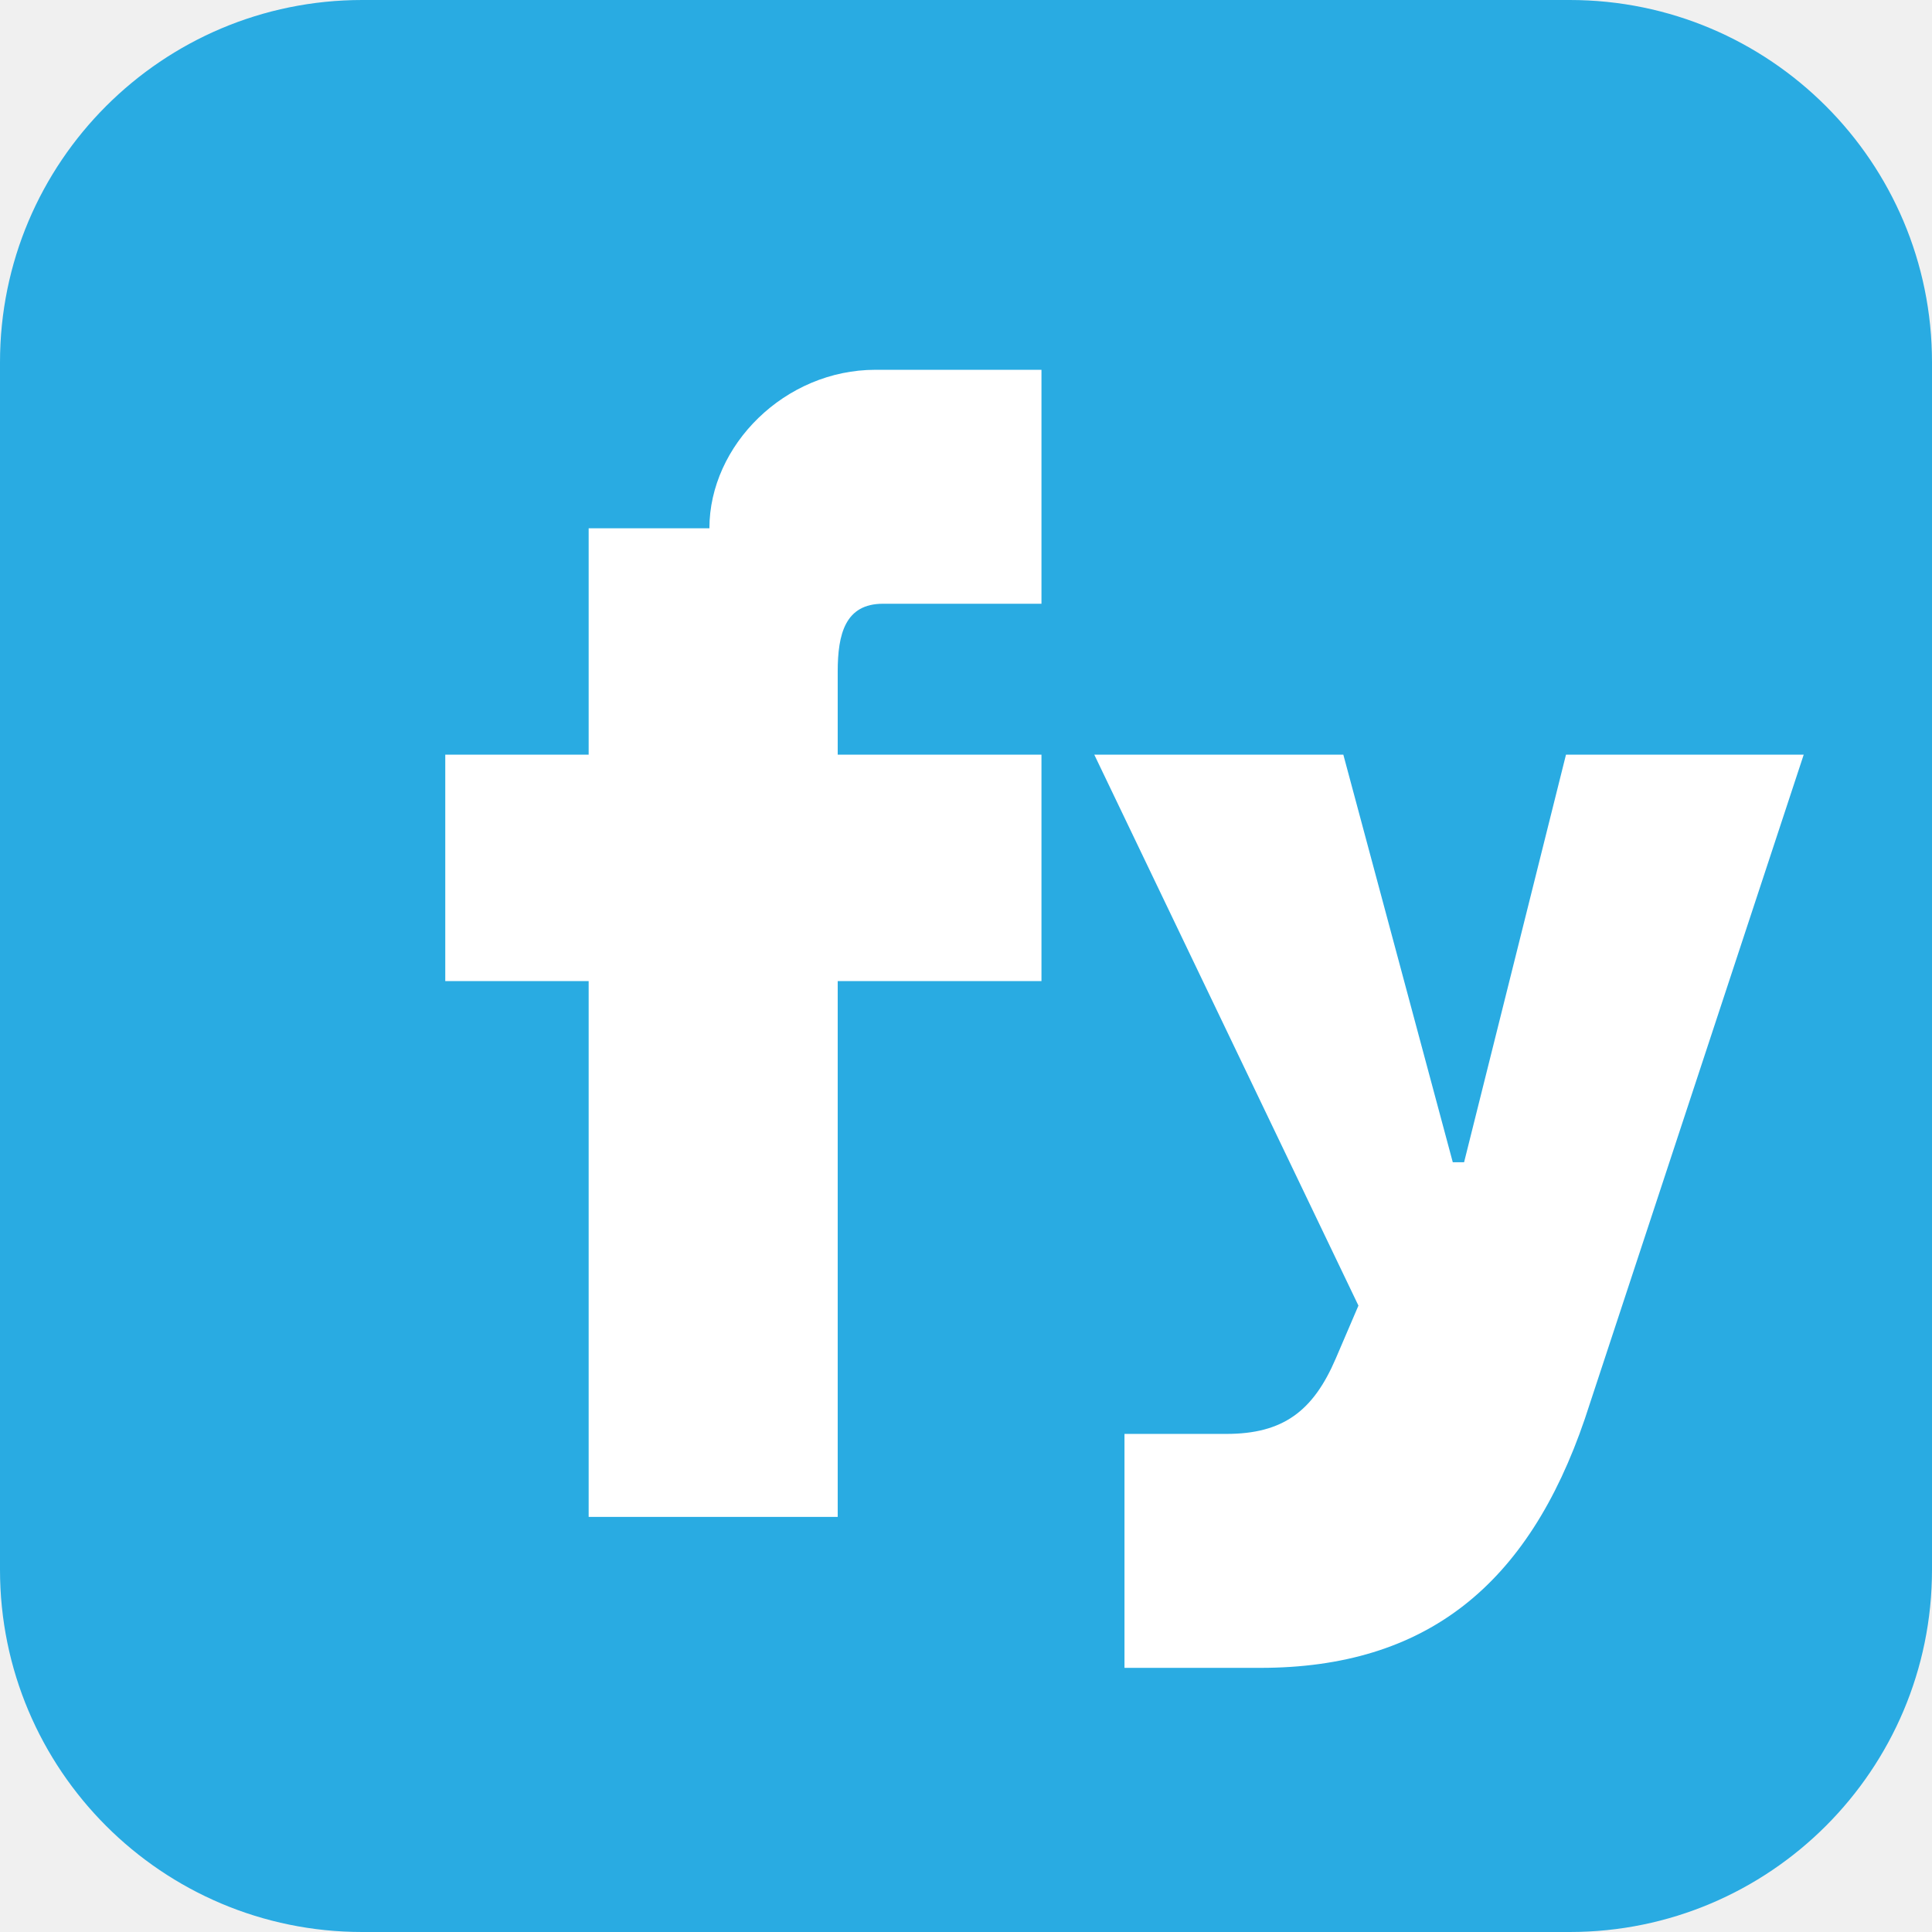
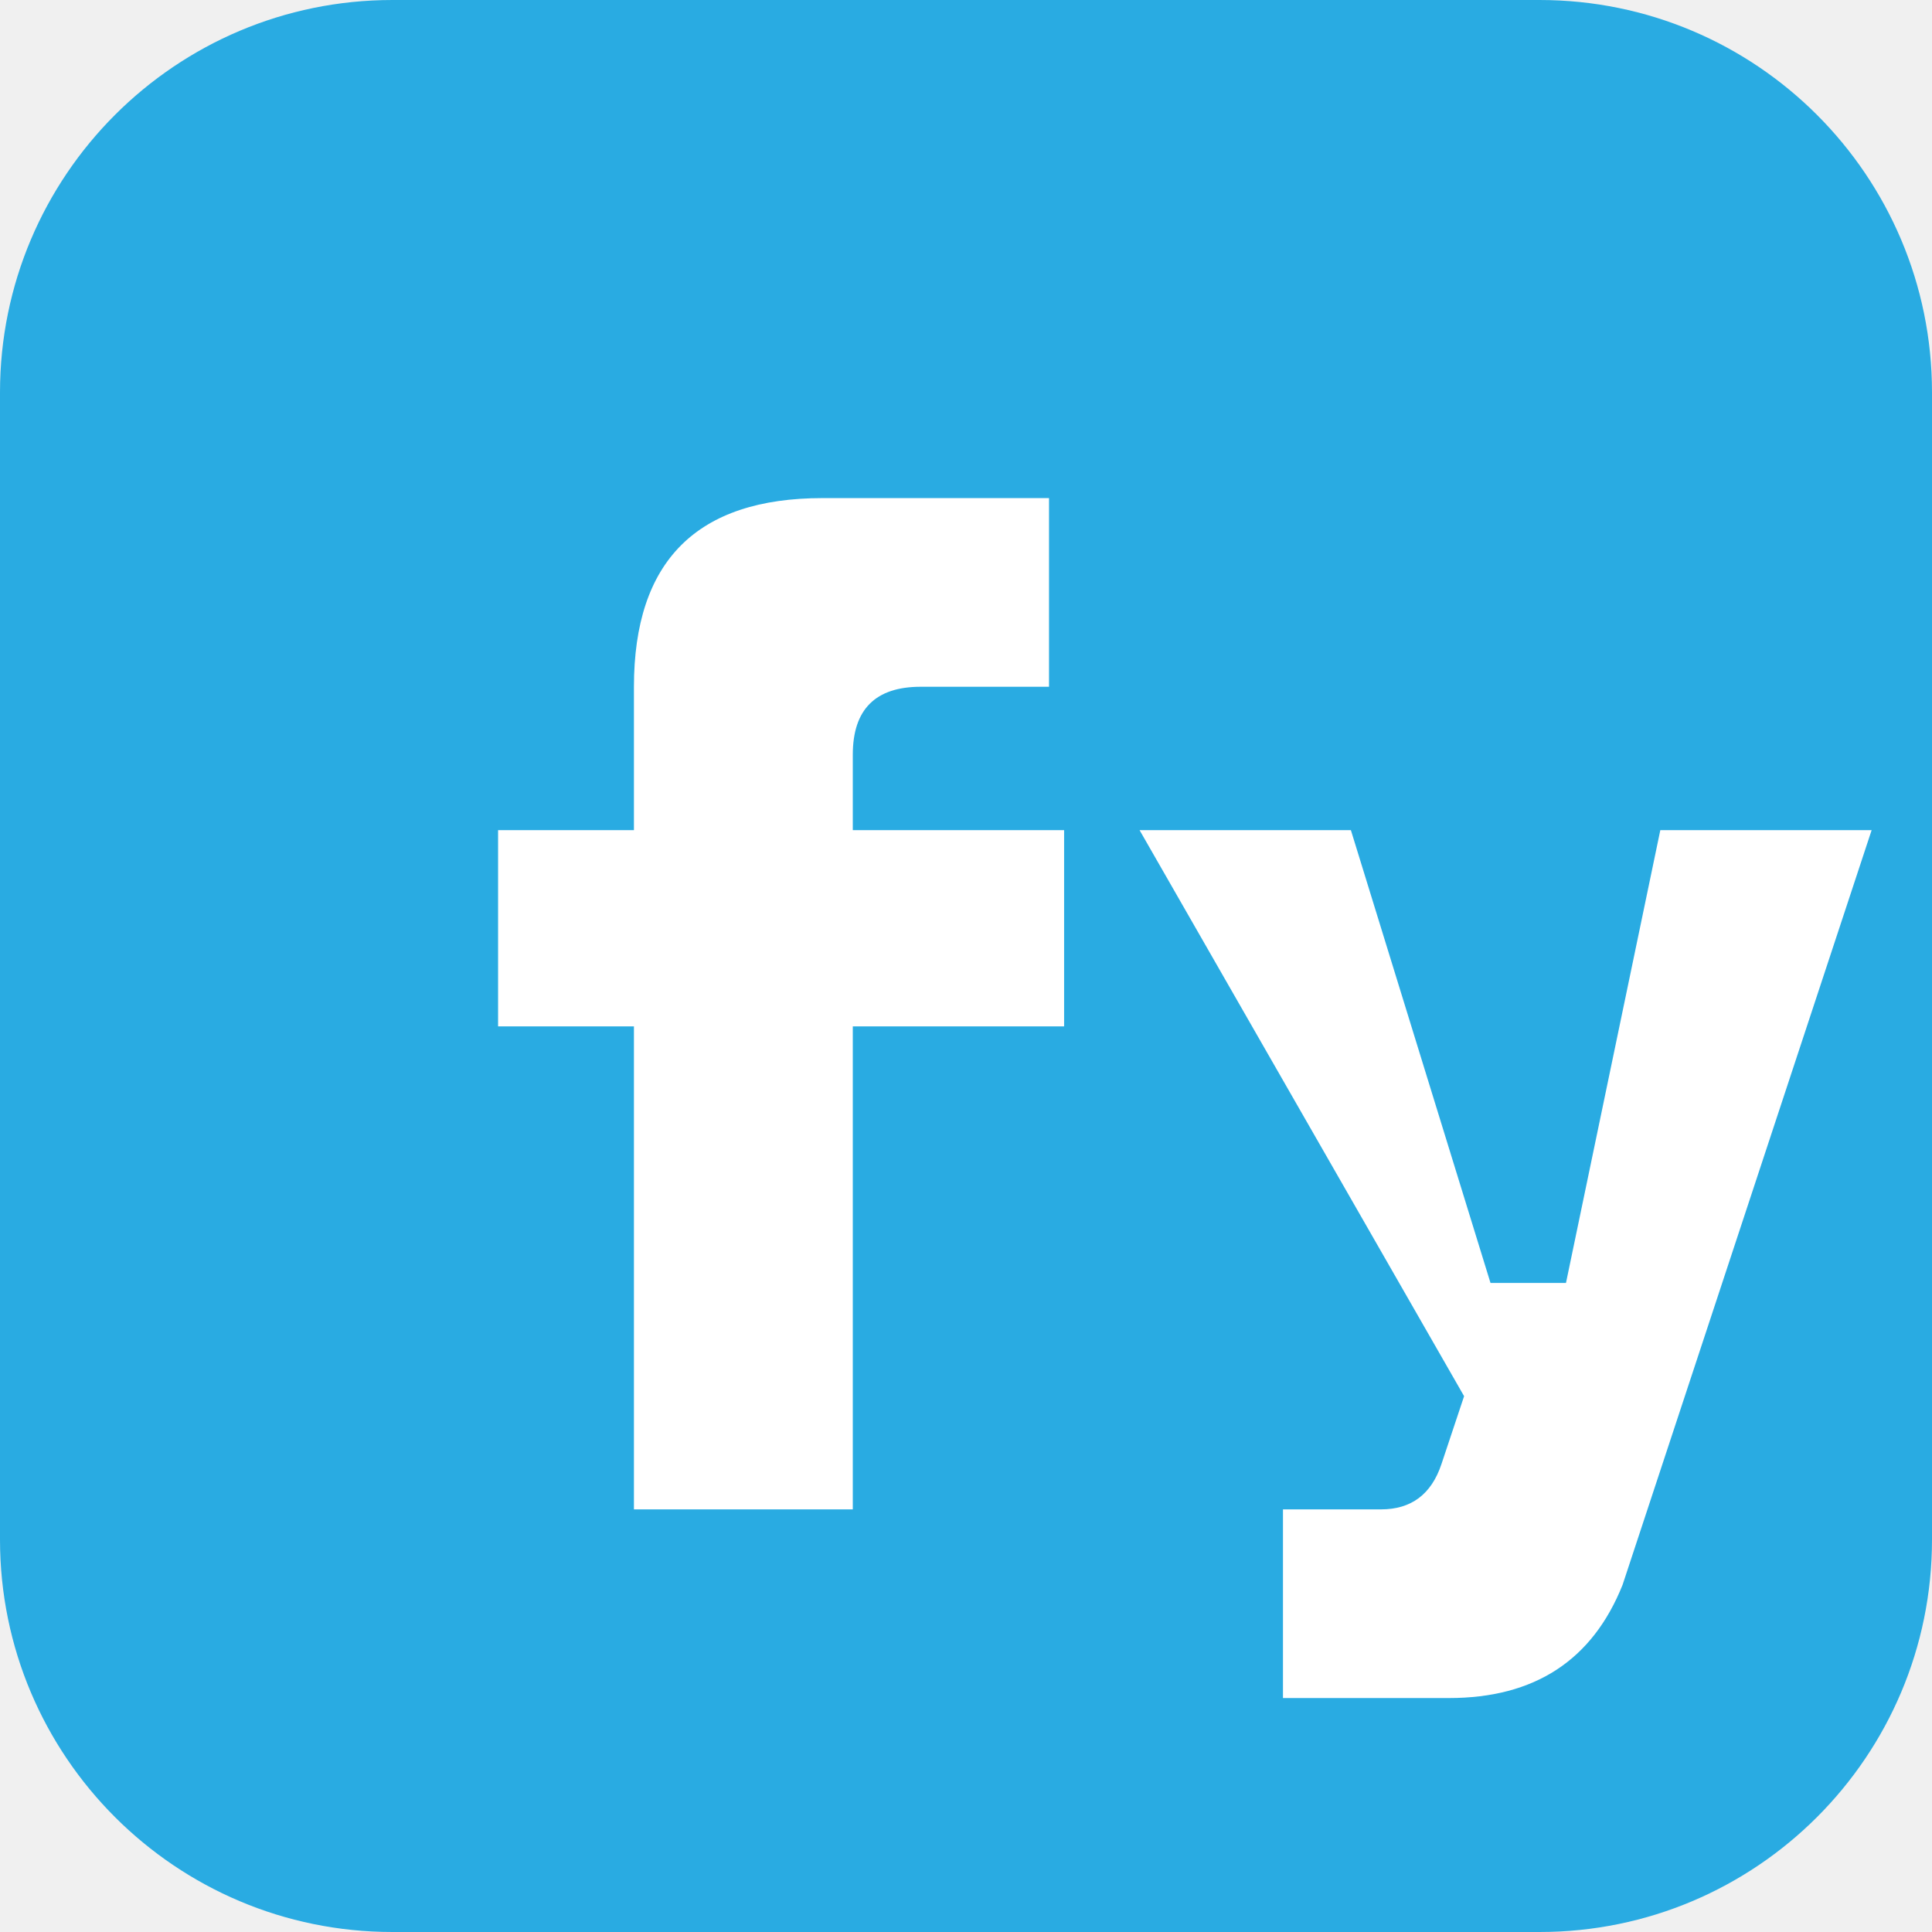
<svg xmlns="http://www.w3.org/2000/svg" viewBox="0 0 512 512" shape-rendering="geometricPrecision">
-   <rect width="512" height="512" rx="96" ry="96" fill="#29ABE2" />
+   <rect width="512" height="512" rx="104" ry="104" fill="#29ABE2" />
  <g fill="#ffffff">
-     <path d="M 188 140              C 188 118, 208 98, 232 98              L 276 98              L 276 160              L 234 160              C 224 160, 222 168, 222 178              L 222 200              L 276 200              L 276 260              L 222 260              L 222 402              L 156 402              L 156 260              L 118 260              L 118 200              L 156 200              L 156 140 Z" />
-     <path d="M 290 200              L 356 200              L 385 308              L 388 308              L 415 200              L 478 200              L 420 376              C 405 420, 378 442, 334 442              L 298 442              L 298 380              L 325 380              C 340 380, 348 374, 354 360              L 360 346              L 290 200 Z" />
+     <path d="M 278 132              L 278 182              L 244 182              Q 226 182 226 200              L 226 220              L 282 220              L 282 272              L 226 272              L 226 400              L 168 400              L 168 272              L 132 272              L 132 220              L 168 220              L 168 182              Q 168 132 218 132              Z" />
+     <path d="M 302 220              L 358 220              L 395 340              L 415 340              L 440 220              L 496 220              L 430 420              Q 418 450 384 450              L 340 450              L 340 400              L 366 400              Q 378 400 382 388              L 388 370              L 302 220              Z" />
  </g>
</svg>
